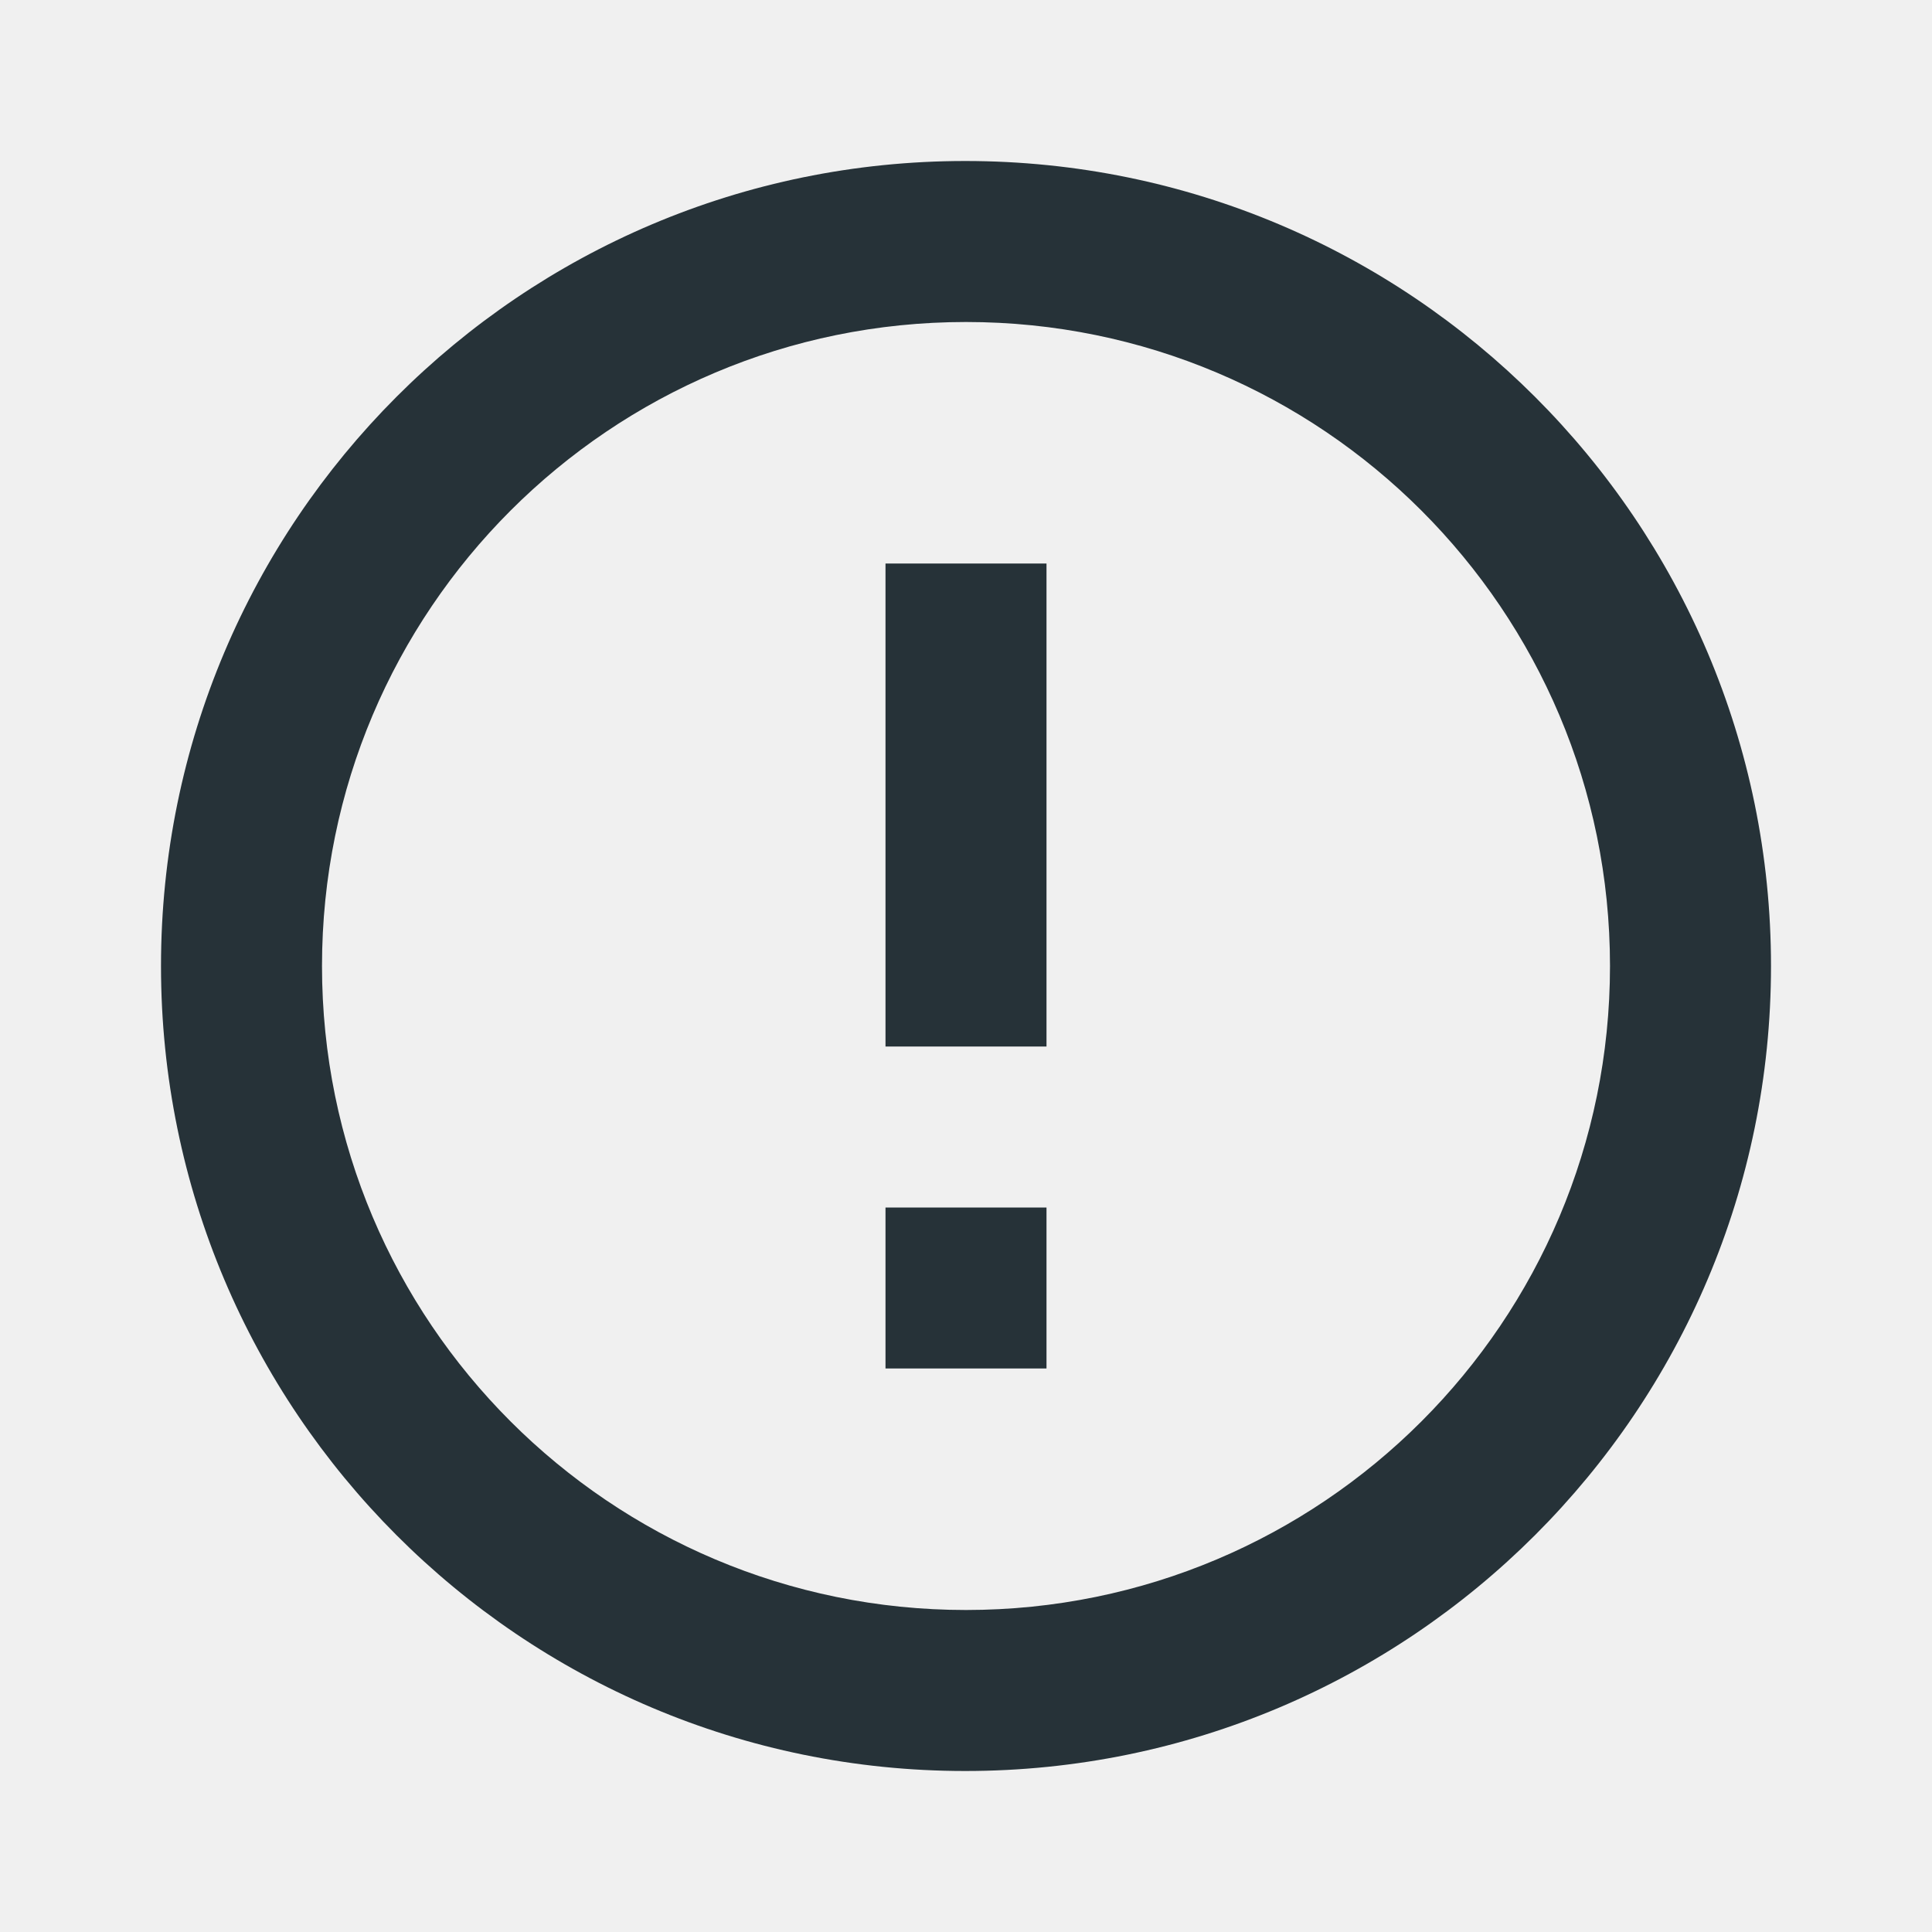
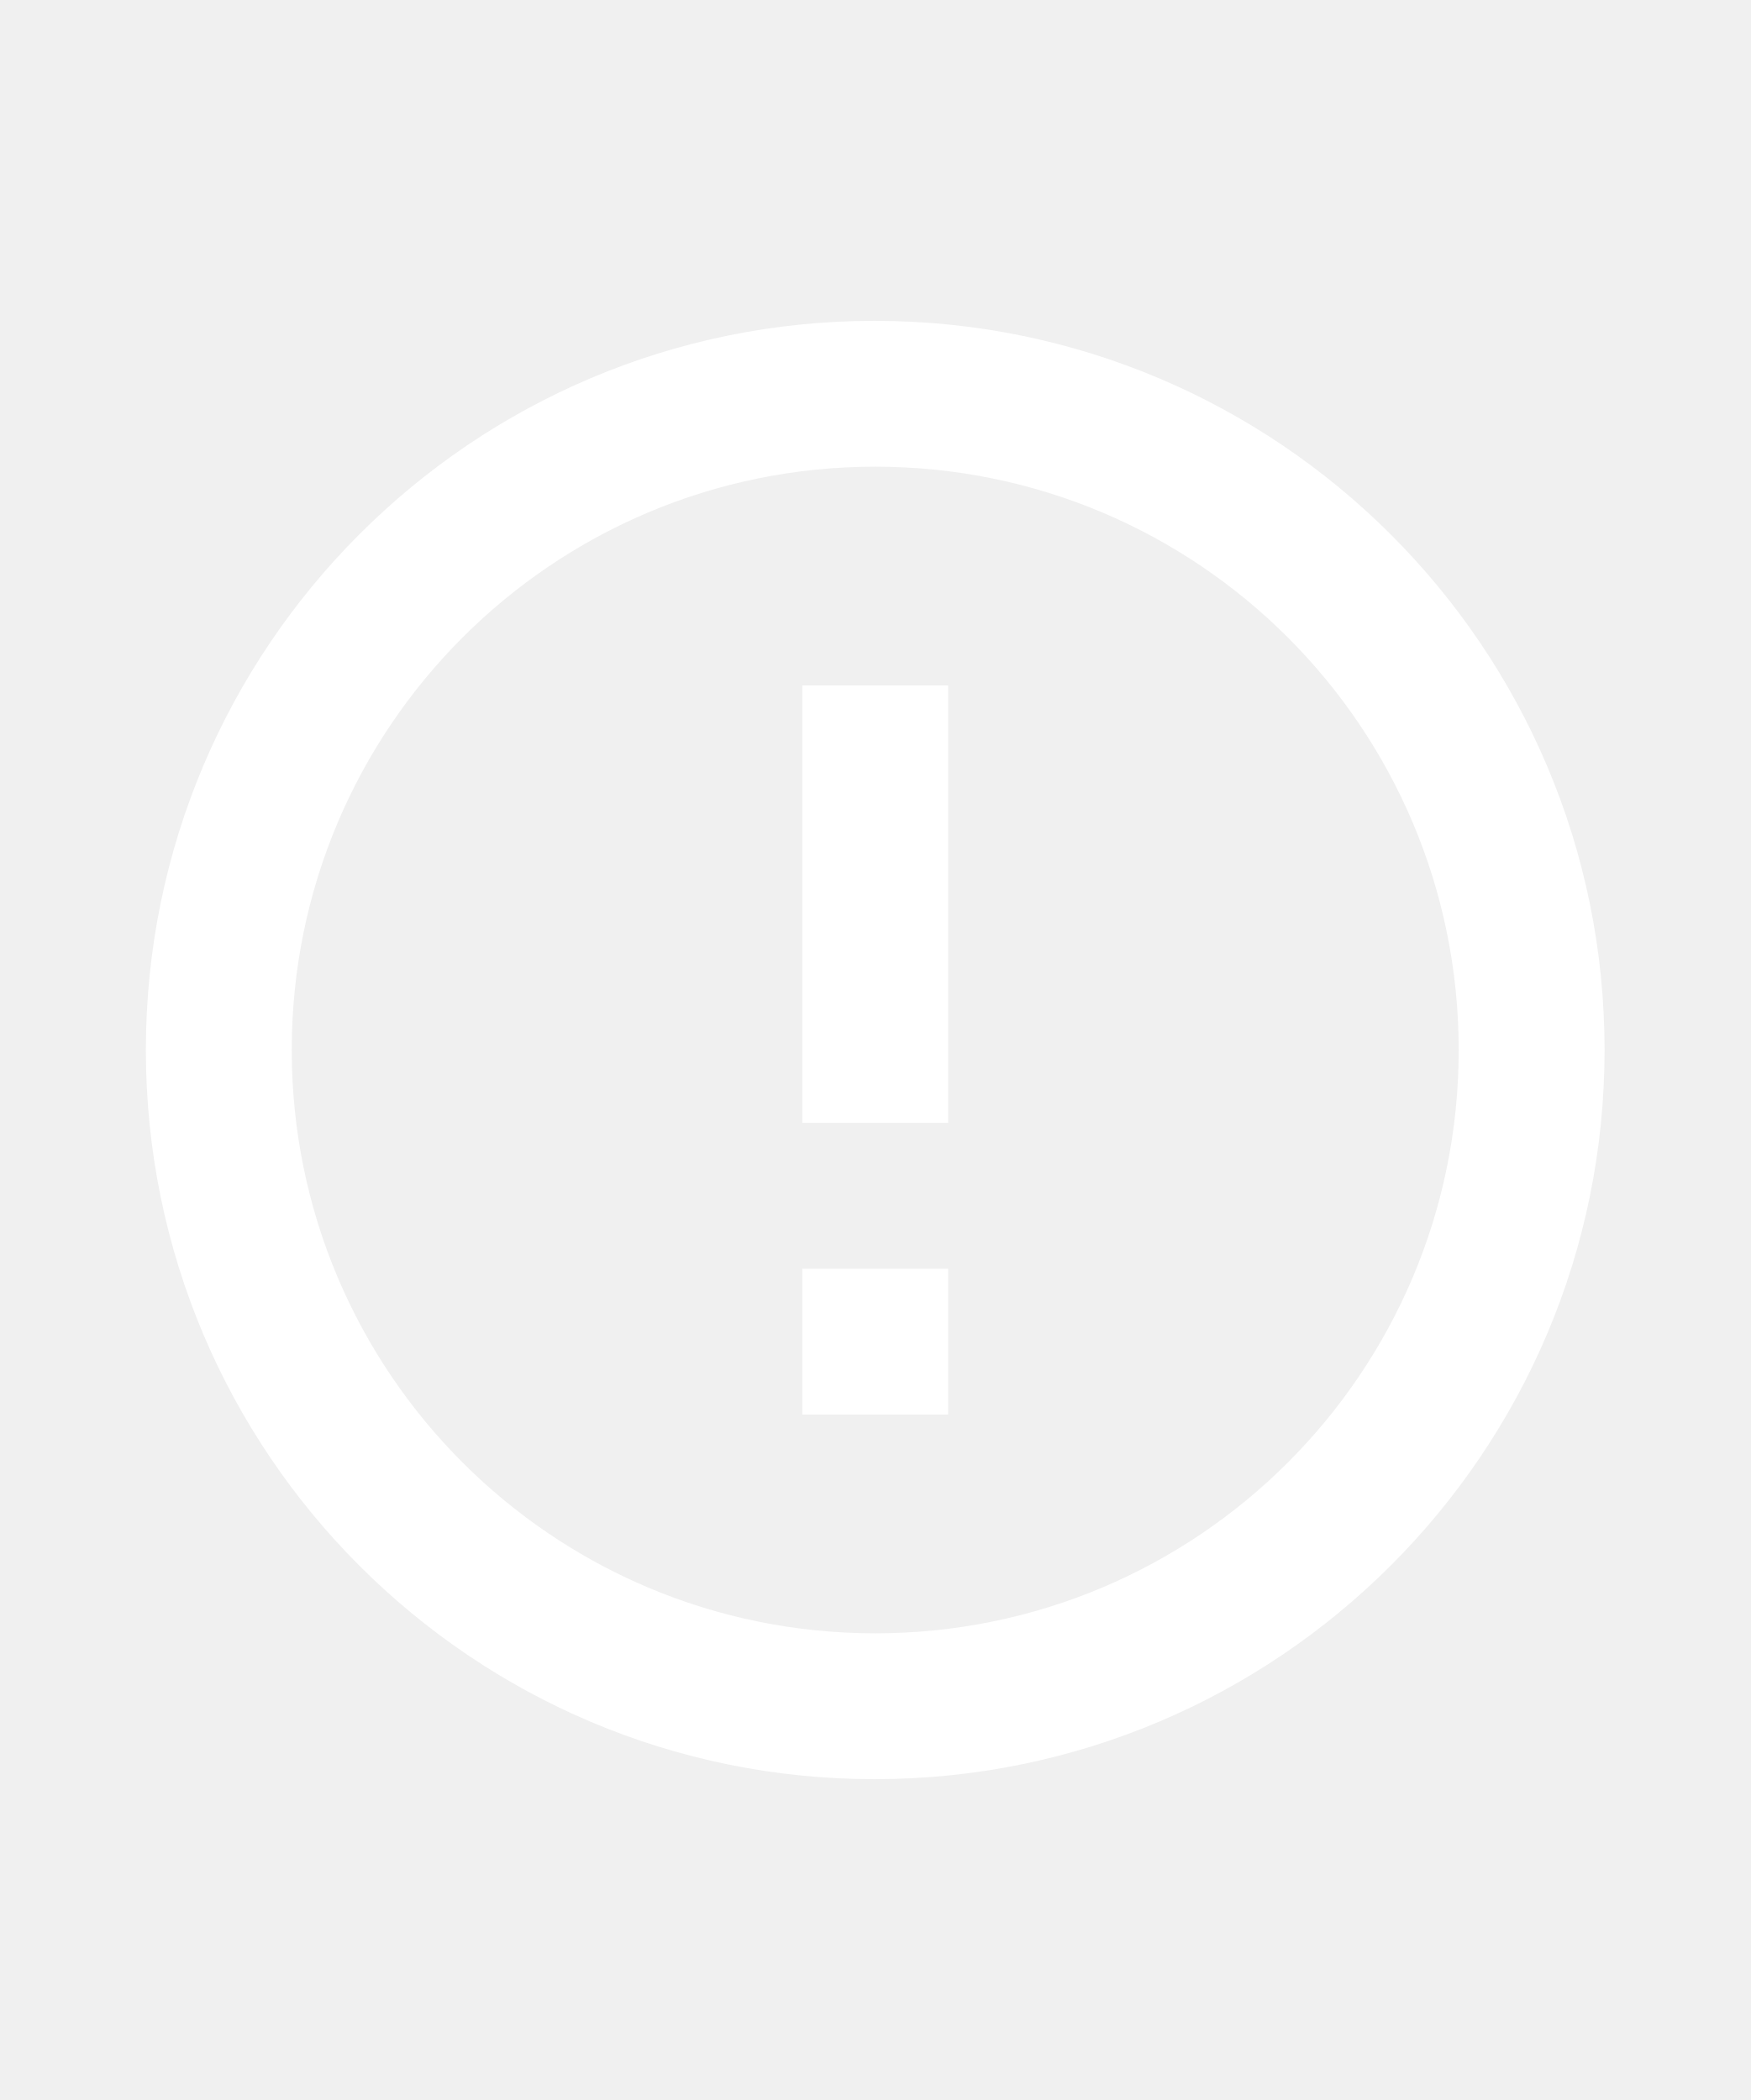
- <svg xmlns="http://www.w3.org/2000/svg" width="24" height="24" viewBox="0 0 24 24" fill="none">
-   <path d="M11.99 2C6.47 2 2 6.48 2 12C2 17.52 6.47 22 11.99 22C17.52 22 22 17.52 22 12C22 6.48 17.52 2 11.99 2ZM12 20C7.58 20 4 16.42 4 12C4 7.58 7.58 4 12 4C16.42 4 20 7.58 20 12C20 16.42 16.42 20 12 20ZM11 15H13V17H11V15ZM11 7H13V13H11V7Z" fill="#263238" />
+ <svg xmlns="http://www.w3.org/2000/svg" width="20" height="24" viewBox="0 0 24 24" fill="none">
+   <path d="M11.99 2C6.47 2 2 6.48 2 12C2 17.52 6.47 22 11.99 22C17.52 22 22 17.52 22 12C22 6.48 17.52 2 11.99 2ZM12 20C7.58 20 4 16.42 4 12C4 7.58 7.58 4 12 4C16.42 4 20 7.58 20 12C20 16.42 16.42 20 12 20ZM11 15H13V17H11V15ZM11 7H13V13H11V7Z" fill="#FFFFFF" />
</svg>
